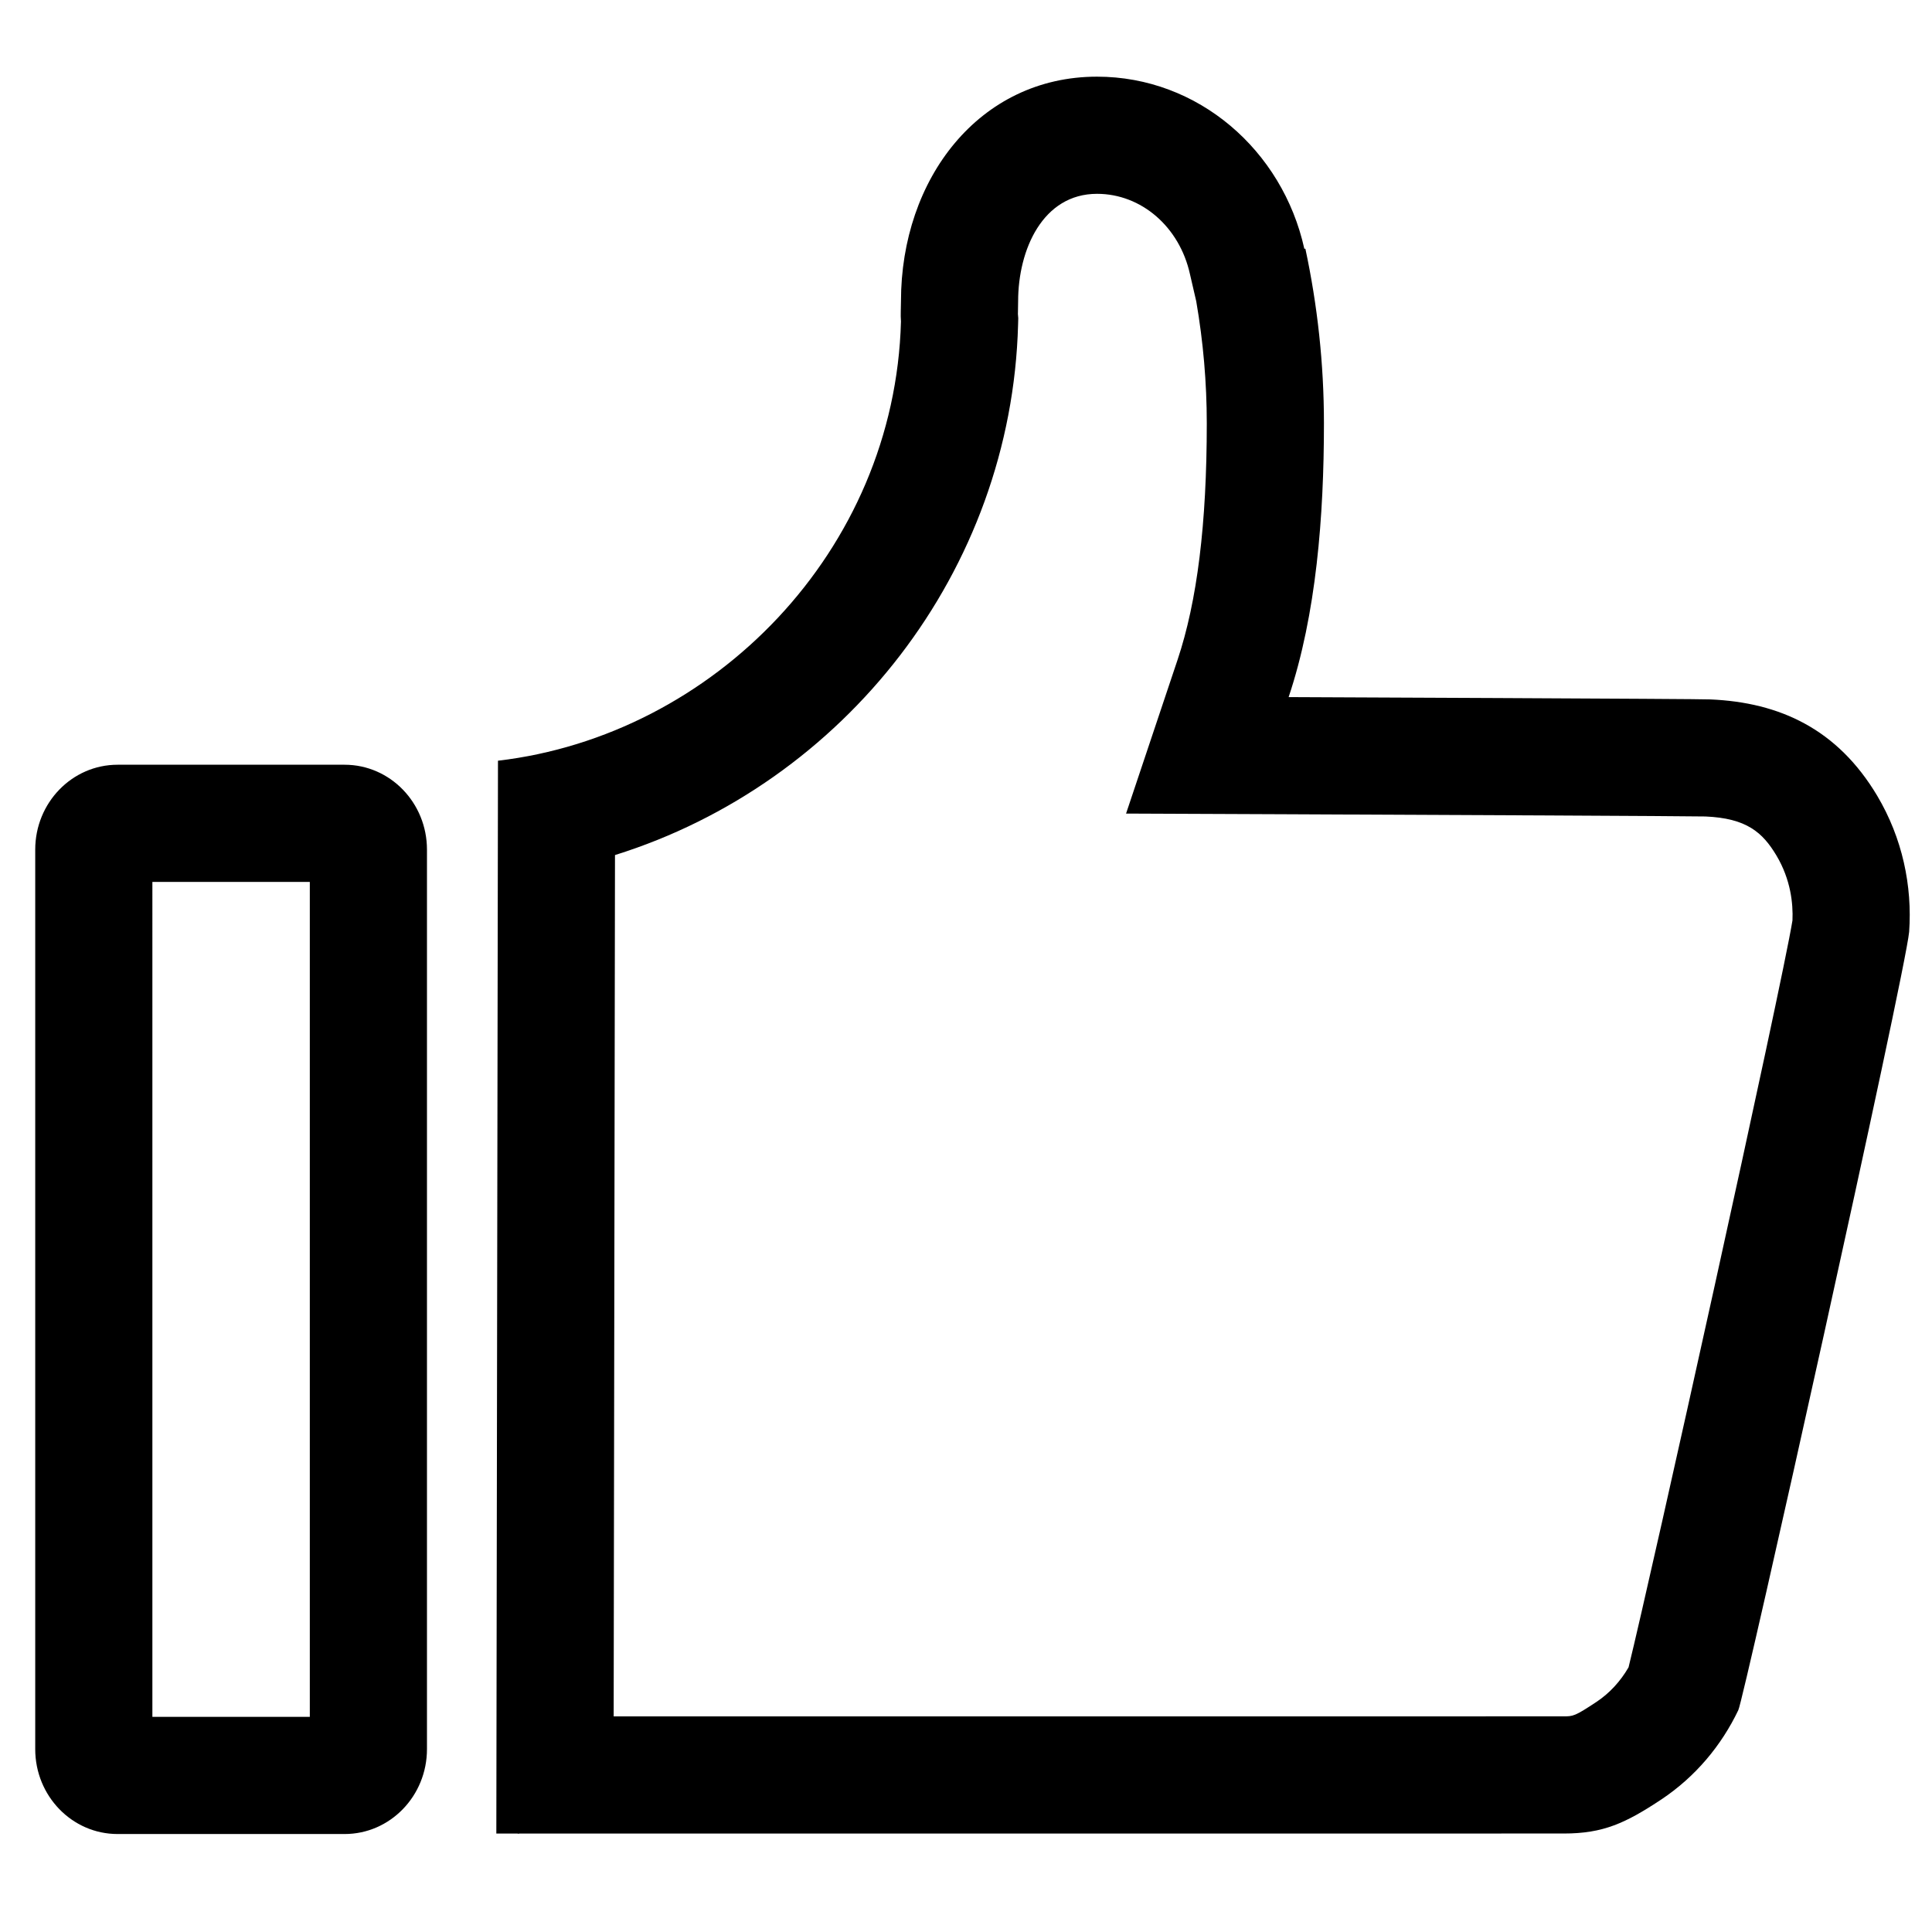
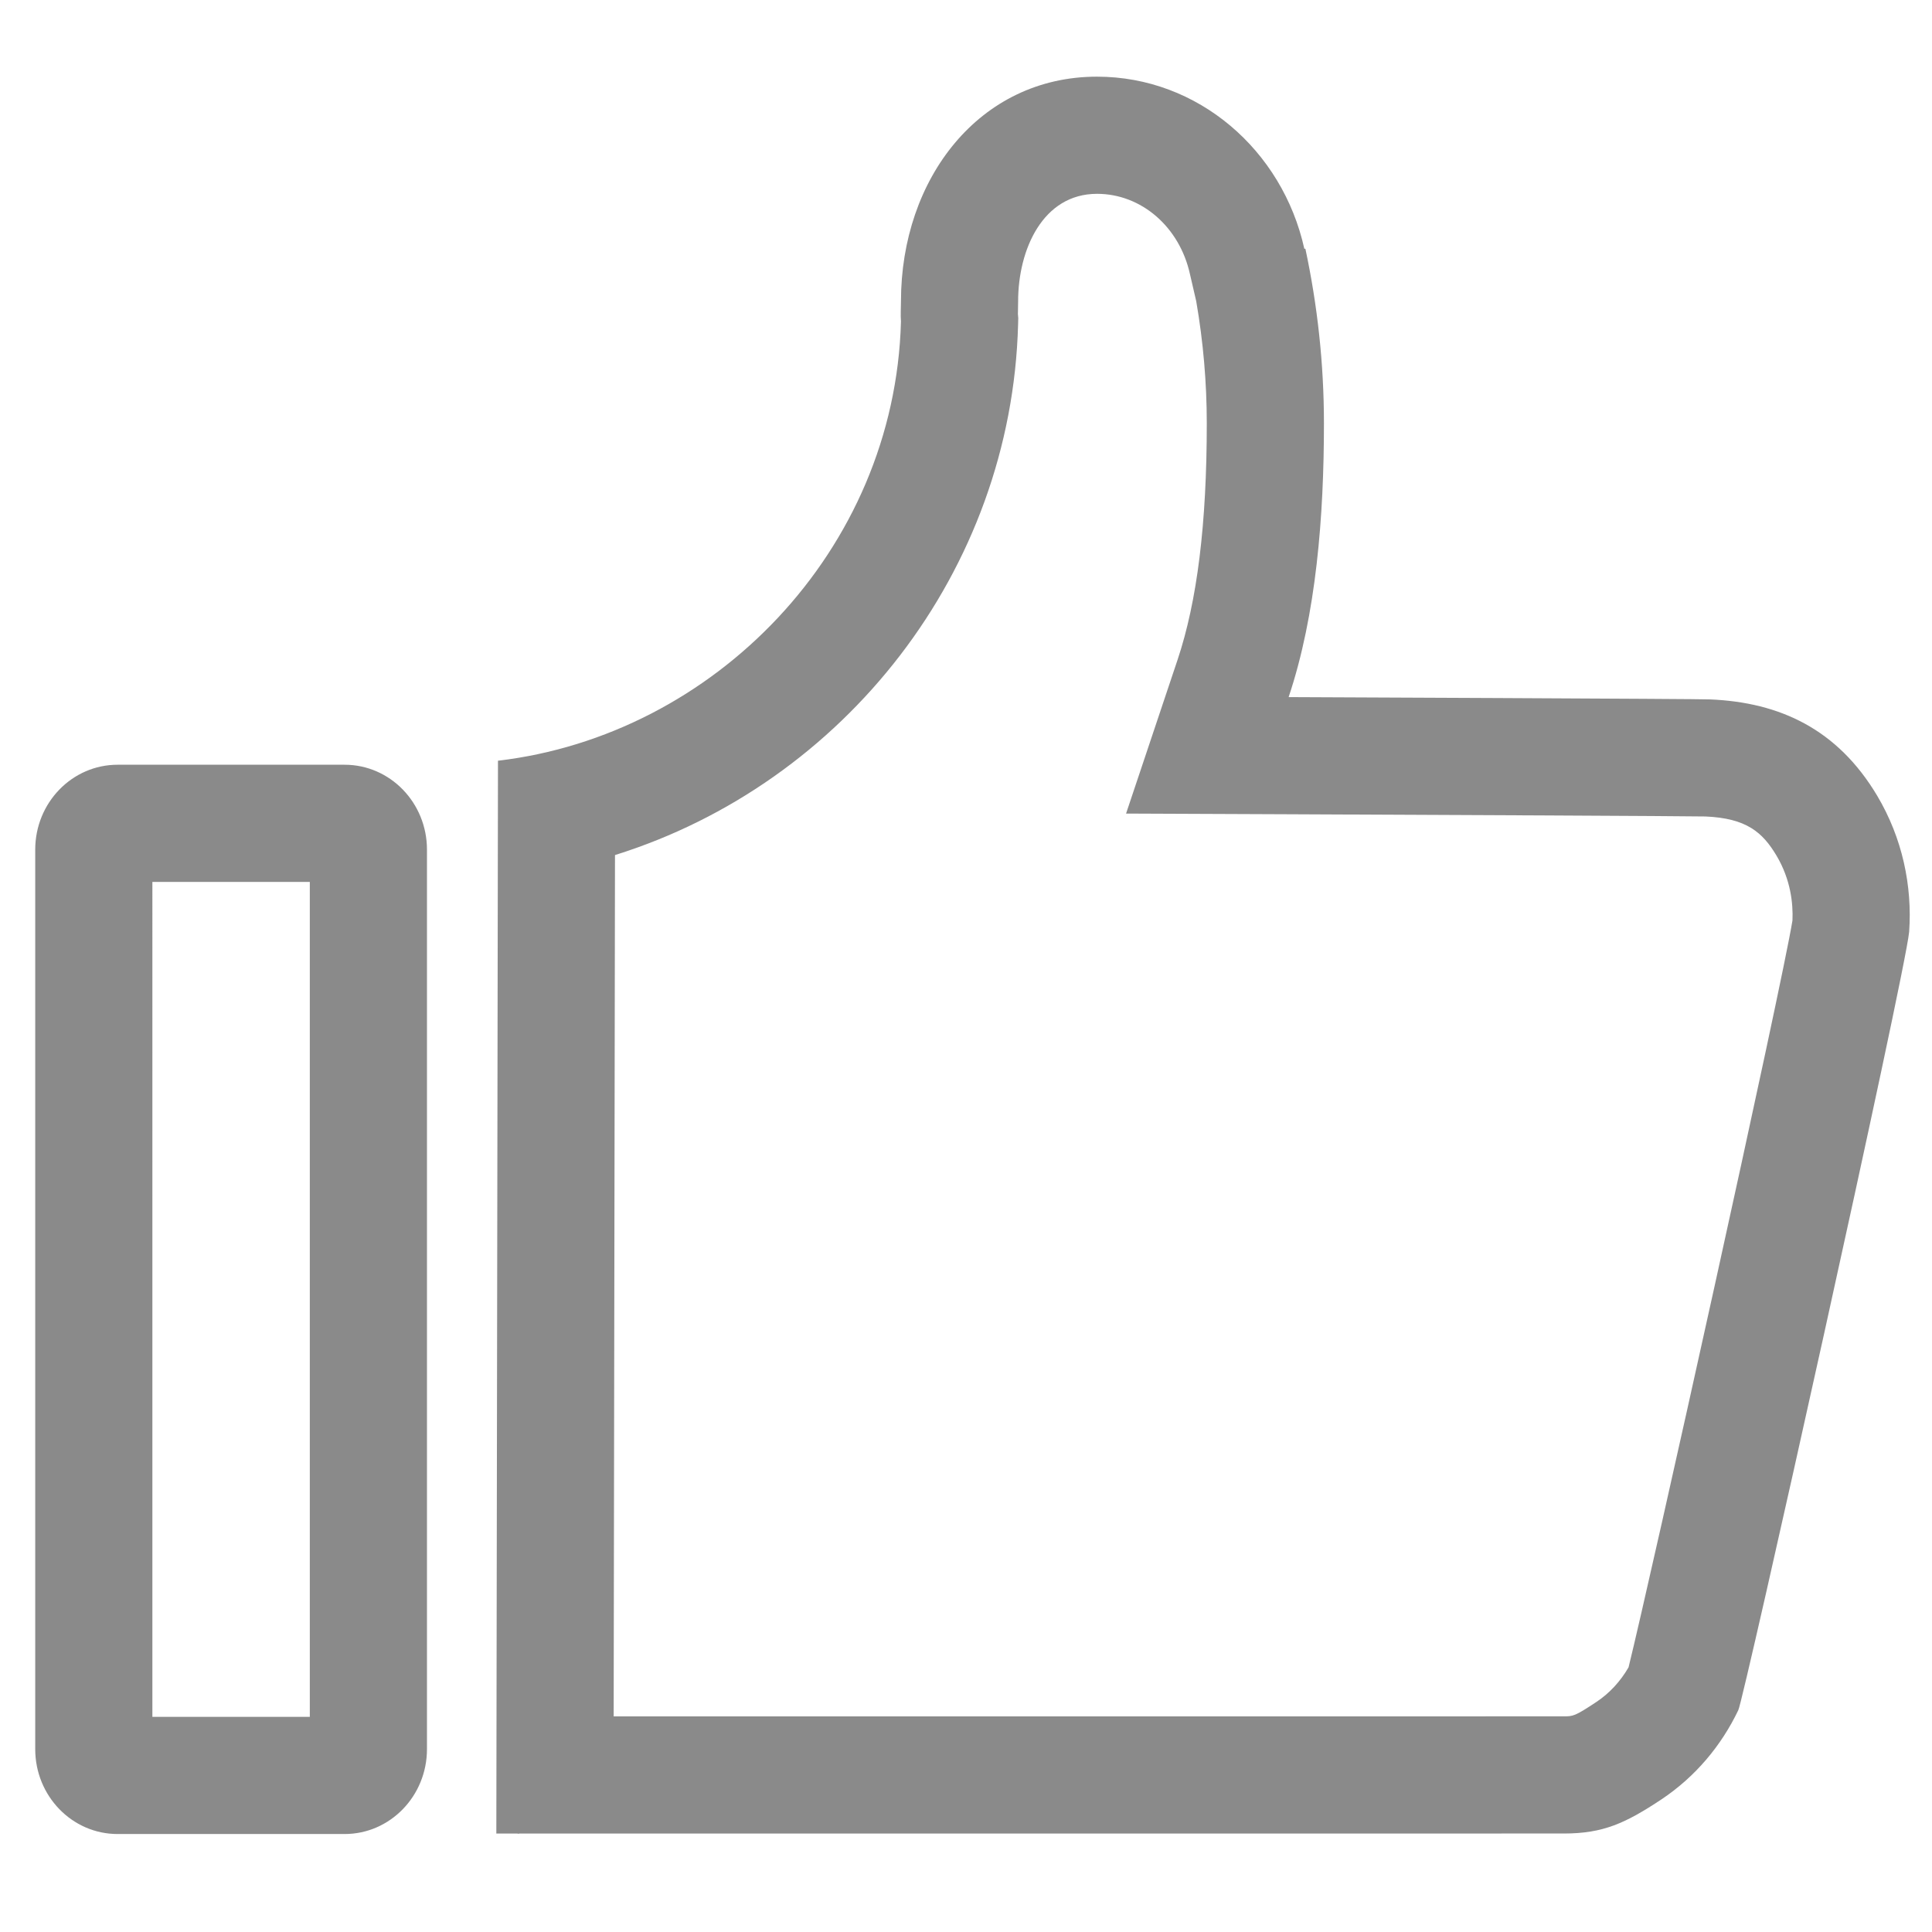
- <svg xmlns="http://www.w3.org/2000/svg" t="1585185172248" class="icon" viewBox="0 0 1024 1024" version="1.1" p-id="1924" width="500" height="500">
+ <svg xmlns="http://www.w3.org/2000/svg" t="1585188731230" class="icon" viewBox="0 0 1024 1024" version="1.1" p-id="2334" width="500" height="500">
  <defs>
    <style type="text/css" />
  </defs>
-   <path d="M581.443 102.731c23.464 0 43.715 17.492 49.251 42.54l3.339 14.429c3.711 21.464 5.586 43.169 5.586 64.72 0 53.198-5.071 94.195-15.501 125.334l-27.284 81.458 85.905 0.36c82.914 0.348 209.015 0.942 221.171 1.176 21.721 0.928 30.279 8.34 37.68 20.763 7.554 12.718 8.842 25.424 8.452 34.351-5.632 34.952-75.194 348.604-86.872 395.849-4.306 7.456-10.115 13.736-16.892 18.255-11.692 7.74-12.458 7.74-17.772 7.74l-503.25 0.028 0.701-456.533C447.606 415.153 536.103 302.591 539.605 172.055l0.091-3.411-0.185-2.26 0.03-1.335 0.087-5.338C539.628 132.268 552.715 102.731 581.443 102.731M164.207 467.422l0 442.554-83.442 0L80.766 467.422 164.207 467.422M581.443 40.635c-62.346 0-103.911 54.035-103.911 119.075 0 3.662-0.292 7.171 0 10.68-3.264 121.622-99.318 219.396-213.595 232.805l-0.872 568.636 11.154 0c-0.015-0.019 0.118-0.03 0.519-0.03 0.417 0 0.546 0.012 0.531 0.03l553.242-0.03c0.118 0 0.232 0 0.348 0 20.883 0 32.677-5.469 51.696-18.059 18.132-12.09 31.843-28.622 40.777-47.311 2.475-3.753 88.361-389.619 90.555-412.513 1.717-24.419-3.581-49.679-16.911-72.12-21.016-35.282-51.551-49.531-88.49-51.093-1.918-0.299-223.486-1.228-223.486-1.228 14.671-43.801 18.715-96.005 18.715-145.056 0-31.828-3.464-62.789-9.839-92.613l-0.55 0.061C679.776 79.608 635.007 40.635 581.443 40.635L581.443 40.635zM182.642 405.326L62.331 405.326c-24.131 0-43.661 20.159-43.661 45.002l0 476.744c0 24.84 19.53 44.999 43.661 44.999l120.31 0c24.131 0 43.661-20.159 43.661-44.999L226.303 450.33C226.303 425.486 206.773 405.326 182.642 405.326L182.642 405.326zM275.274 971.833l-1.05 0c0.012 0.015 0.102 0.034 0.224 0.061-0.087 0.034-0.084 0.049 0 0.049 0.061 0 0.163-0.008 0.296-0.019 0.144 0.012 0.254 0.019 0.314 0.019 0.094 0 0.102-0.015 0-0.049C275.175 971.866 275.262 971.848 275.274 971.833L275.274 971.833z" p-id="1925" />
+   <path d="M581.443 102.731c23.464 0 43.715 17.492 49.251 42.54l3.339 14.429c3.711 21.464 5.586 43.169 5.586 64.72 0 53.198-5.071 94.195-15.501 125.334l-27.284 81.458 85.905 0.36c82.914 0.348 209.015 0.942 221.171 1.176 21.721 0.928 30.279 8.34 37.68 20.763 7.554 12.718 8.842 25.424 8.452 34.351-5.632 34.952-75.194 348.604-86.872 395.849-4.306 7.456-10.115 13.736-16.892 18.255-11.692 7.74-12.458 7.74-17.772 7.74l-503.25 0.028 0.701-456.533C447.606 415.153 536.103 302.591 539.605 172.055l0.091-3.411-0.185-2.26 0.03-1.335 0.087-5.338C539.628 132.268 552.715 102.731 581.443 102.731M164.207 467.422l0 442.554-83.442 0L80.766 467.422 164.207 467.422M581.443 40.635c-62.346 0-103.911 54.035-103.911 119.075 0 3.662-0.292 7.171 0 10.68-3.264 121.622-99.318 219.396-213.595 232.805l-0.872 568.636 11.154 0c-0.015-0.019 0.118-0.03 0.519-0.03 0.417 0 0.546 0.012 0.531 0.03l553.242-0.03c0.118 0 0.232 0 0.348 0 20.883 0 32.677-5.469 51.696-18.059 18.132-12.09 31.843-28.622 40.777-47.311 2.475-3.753 88.361-389.619 90.555-412.513 1.717-24.419-3.581-49.679-16.911-72.12-21.016-35.282-51.551-49.531-88.49-51.093-1.918-0.299-223.486-1.228-223.486-1.228 14.671-43.801 18.715-96.005 18.715-145.056 0-31.828-3.464-62.789-9.839-92.613l-0.55 0.061C679.776 79.608 635.007 40.635 581.443 40.635L581.443 40.635zM182.642 405.326L62.331 405.326c-24.131 0-43.661 20.159-43.661 45.002l0 476.744c0 24.84 19.53 44.999 43.661 44.999l120.31 0c24.131 0 43.661-20.159 43.661-44.999L226.303 450.33C226.303 425.486 206.773 405.326 182.642 405.326L182.642 405.326zM275.274 971.833l-1.05 0c0.012 0.015 0.102 0.034 0.224 0.061-0.087 0.034-0.084 0.049 0 0.049 0.061 0 0.163-0.008 0.296-0.019 0.144 0.012 0.254 0.019 0.314 0.019 0.094 0 0.102-0.015 0-0.049C275.175 971.866 275.262 971.848 275.274 971.833L275.274 971.833z" p-id="2335" fill="#8a8a8a" />
</svg>
